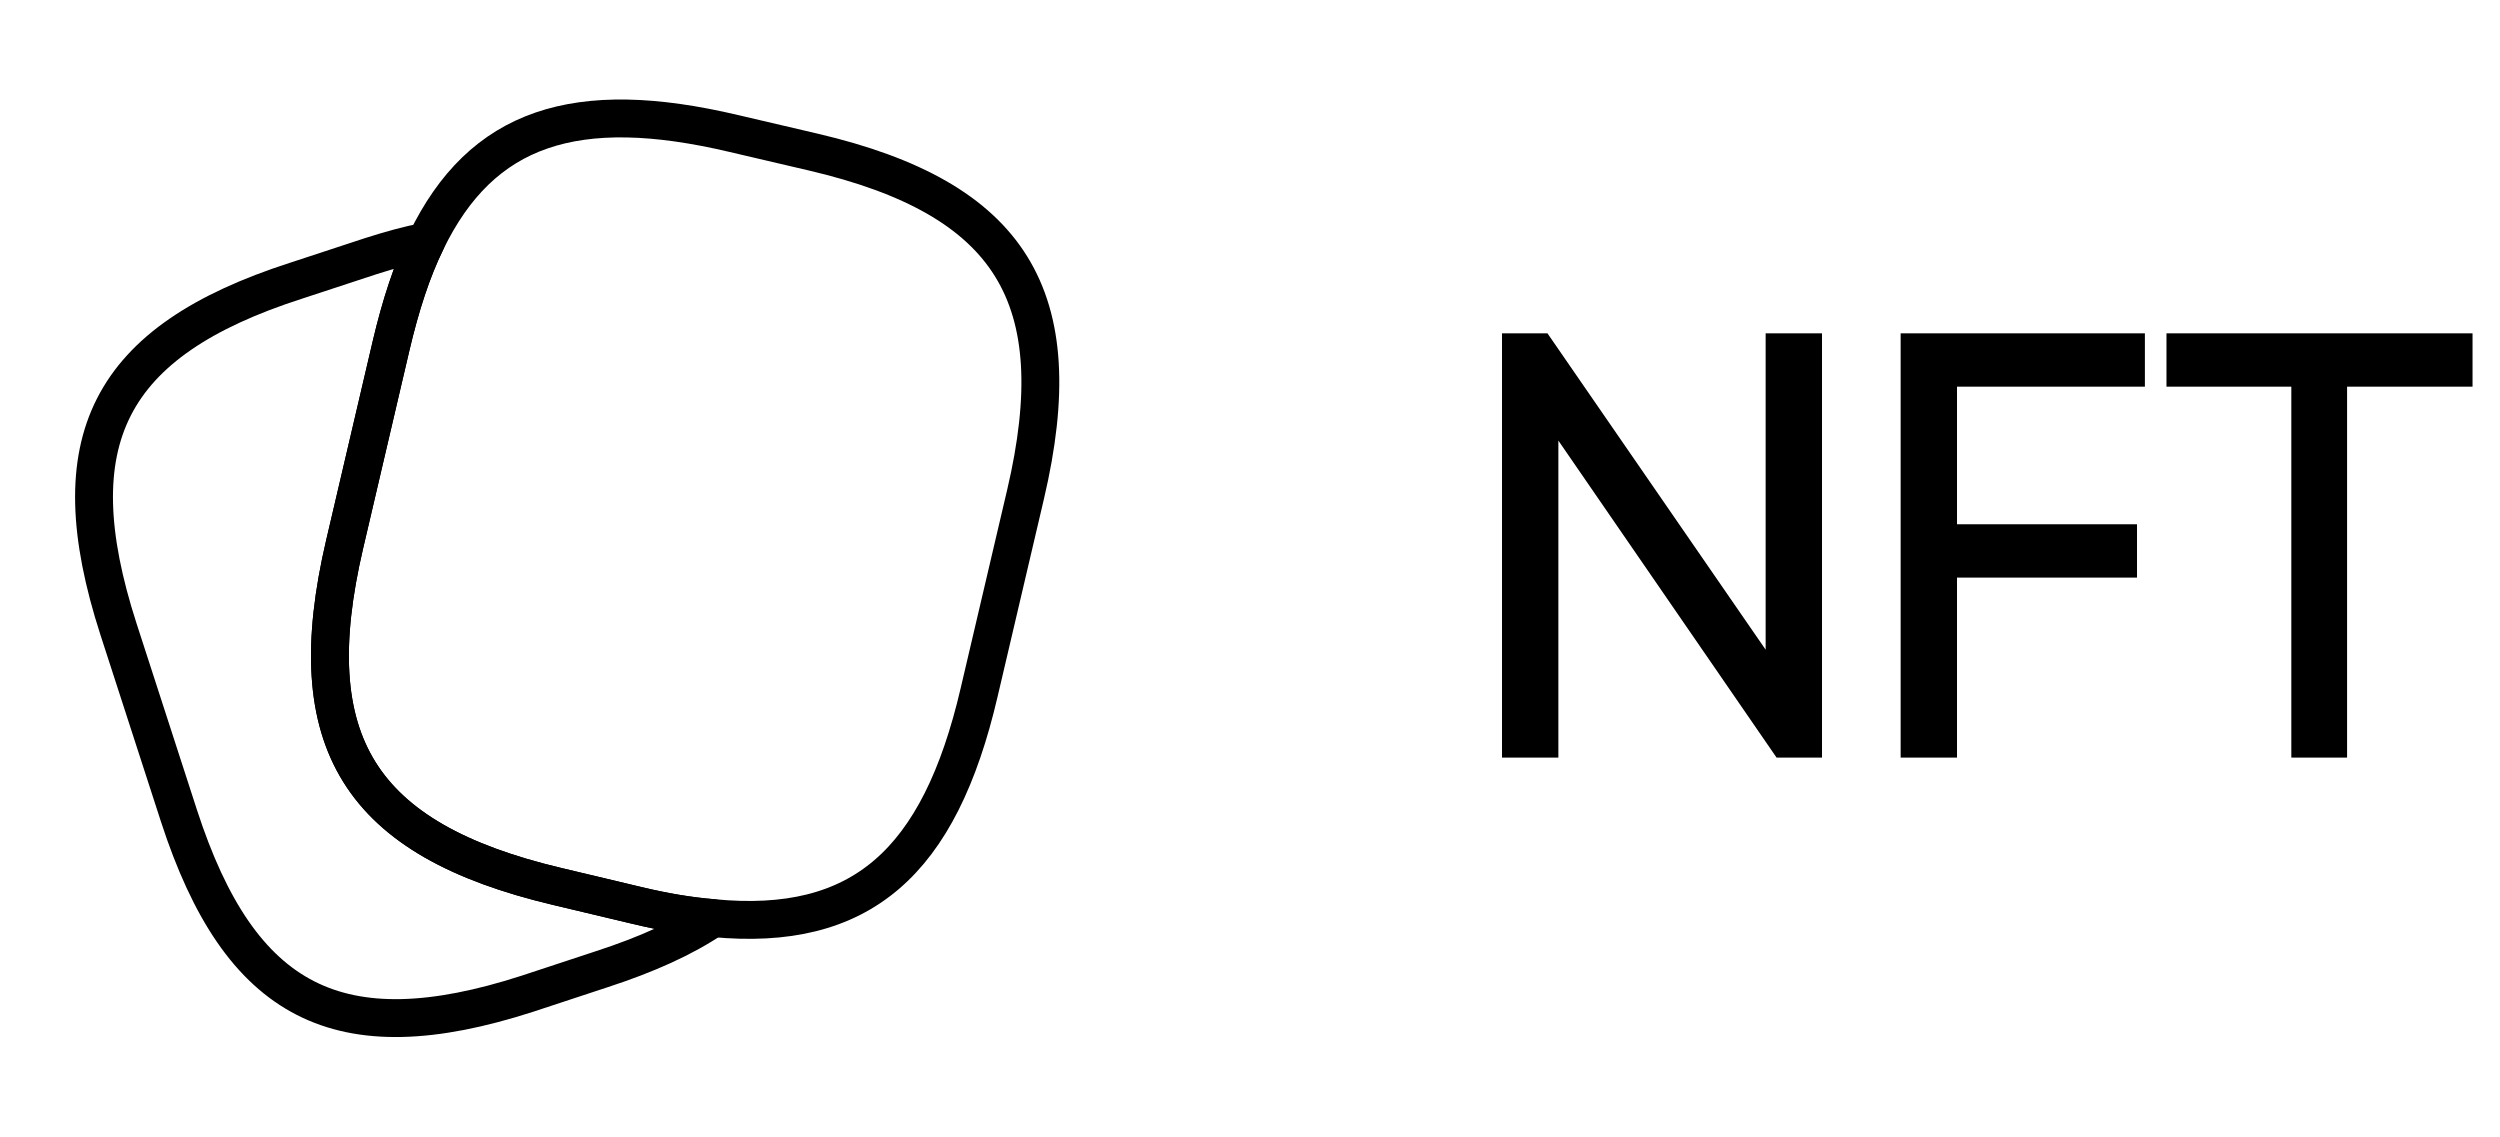
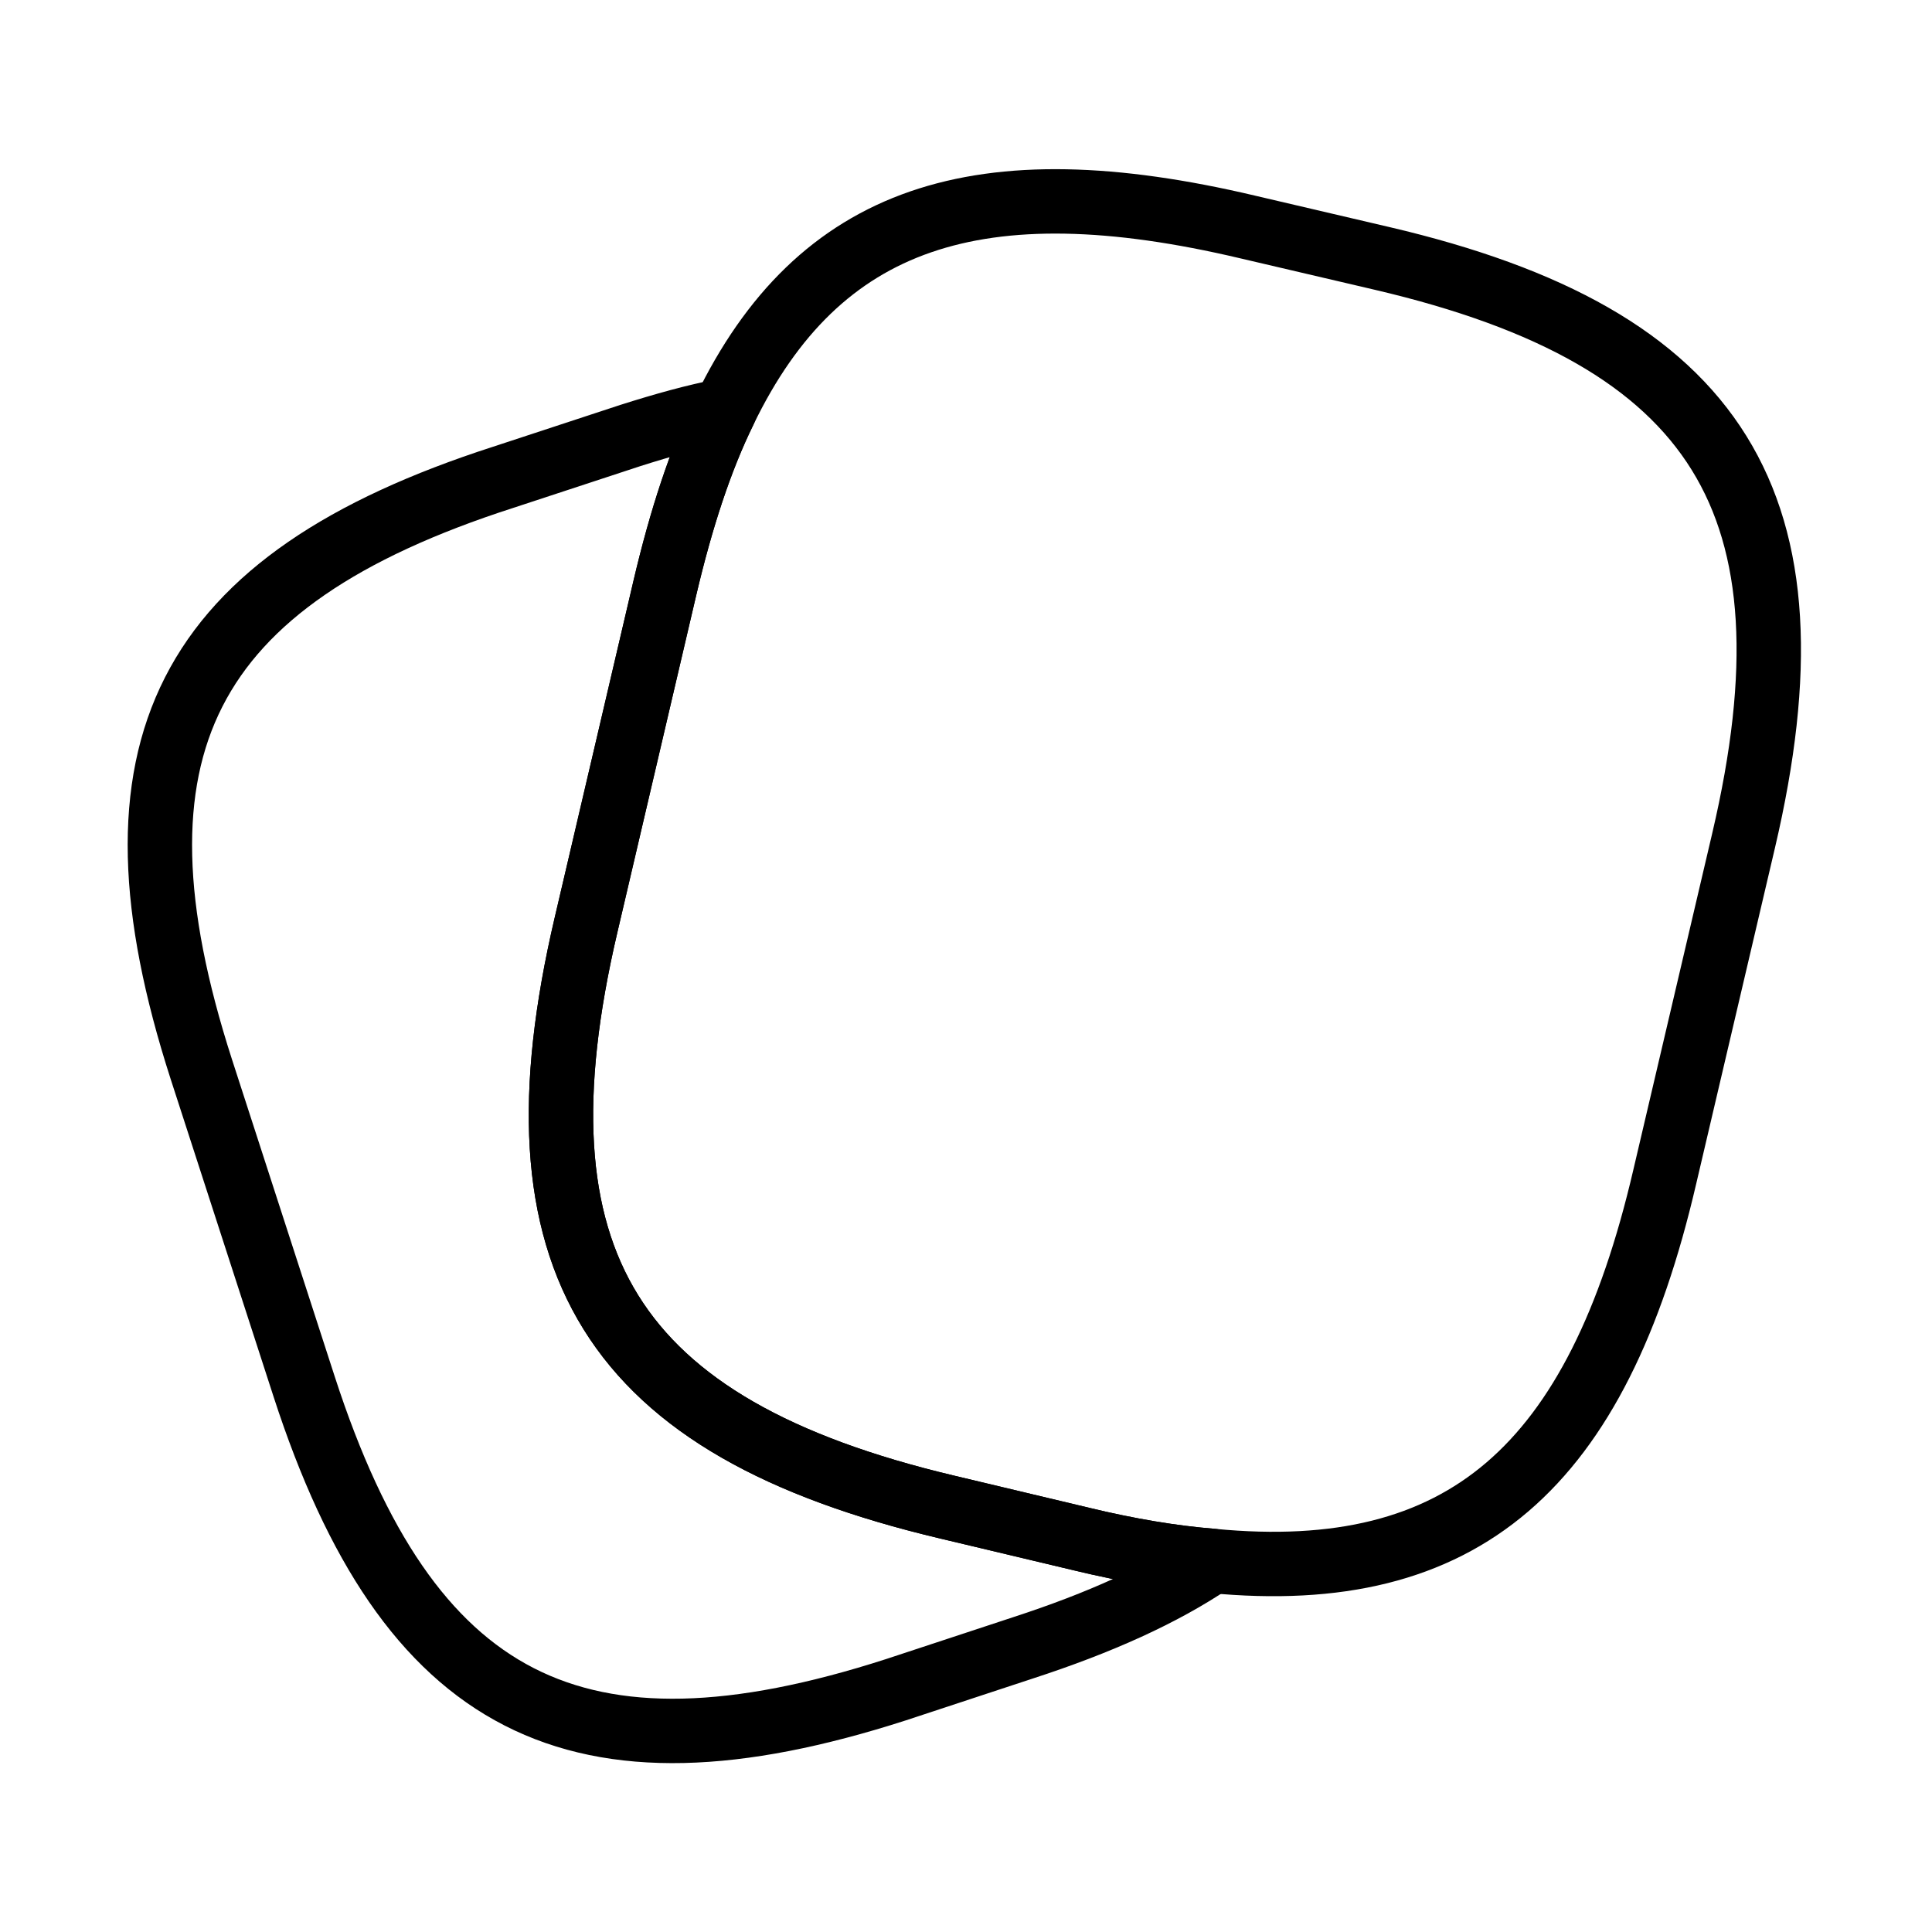
- <svg xmlns="http://www.w3.org/2000/svg" width="66" height="30" viewBox="0 0 66 30" fill="none">
+ <svg xmlns="http://www.w3.org/2000/svg" width="30" height="30" viewBox="0 0 30 30" fill="none">
  <path d="M27.075 13.05L25.85 18.275C24.8 22.788 22.725 24.613 18.825 24.238C18.2 24.188 17.525 24.075 16.8 23.9L14.7 23.4C9.487 22.163 7.875 19.588 9.1 14.363L10.325 9.125C10.575 8.063 10.875 7.138 11.25 6.375C12.713 3.35 15.2 2.538 19.375 3.525L21.462 4.013C26.7 5.238 28.3 7.825 27.075 13.05Z" stroke="black" stroke-linecap="round" stroke-linejoin="round" />
  <path d="M18.825 24.238C18.05 24.762 17.075 25.2 15.887 25.587L13.912 26.238C8.95 27.837 6.337 26.5 4.725 21.538L3.125 16.6C1.525 11.637 2.85 9.012 7.812 7.412L9.787 6.763C10.3 6.6 10.787 6.463 11.25 6.375C10.875 7.138 10.575 8.062 10.325 9.125L9.1 14.363C7.875 19.587 9.487 22.163 14.7 23.4L16.8 23.9C17.525 24.075 18.2 24.188 18.825 24.238Z" stroke="black" stroke-linecap="round" stroke-linejoin="round" />
-   <path d="M46.613 17.152V8.8H48.101V20H46.901L41.141 11.632V20H39.653V8.8H40.853L46.613 17.152ZM56.625 8.8V10.208H51.665V13.84H56.417V15.248H51.665V20H50.177V8.8H56.625ZM57.195 8.8H65.275V10.208H61.963V20H60.491V10.208H57.195V8.8Z" fill="black" />
</svg>
